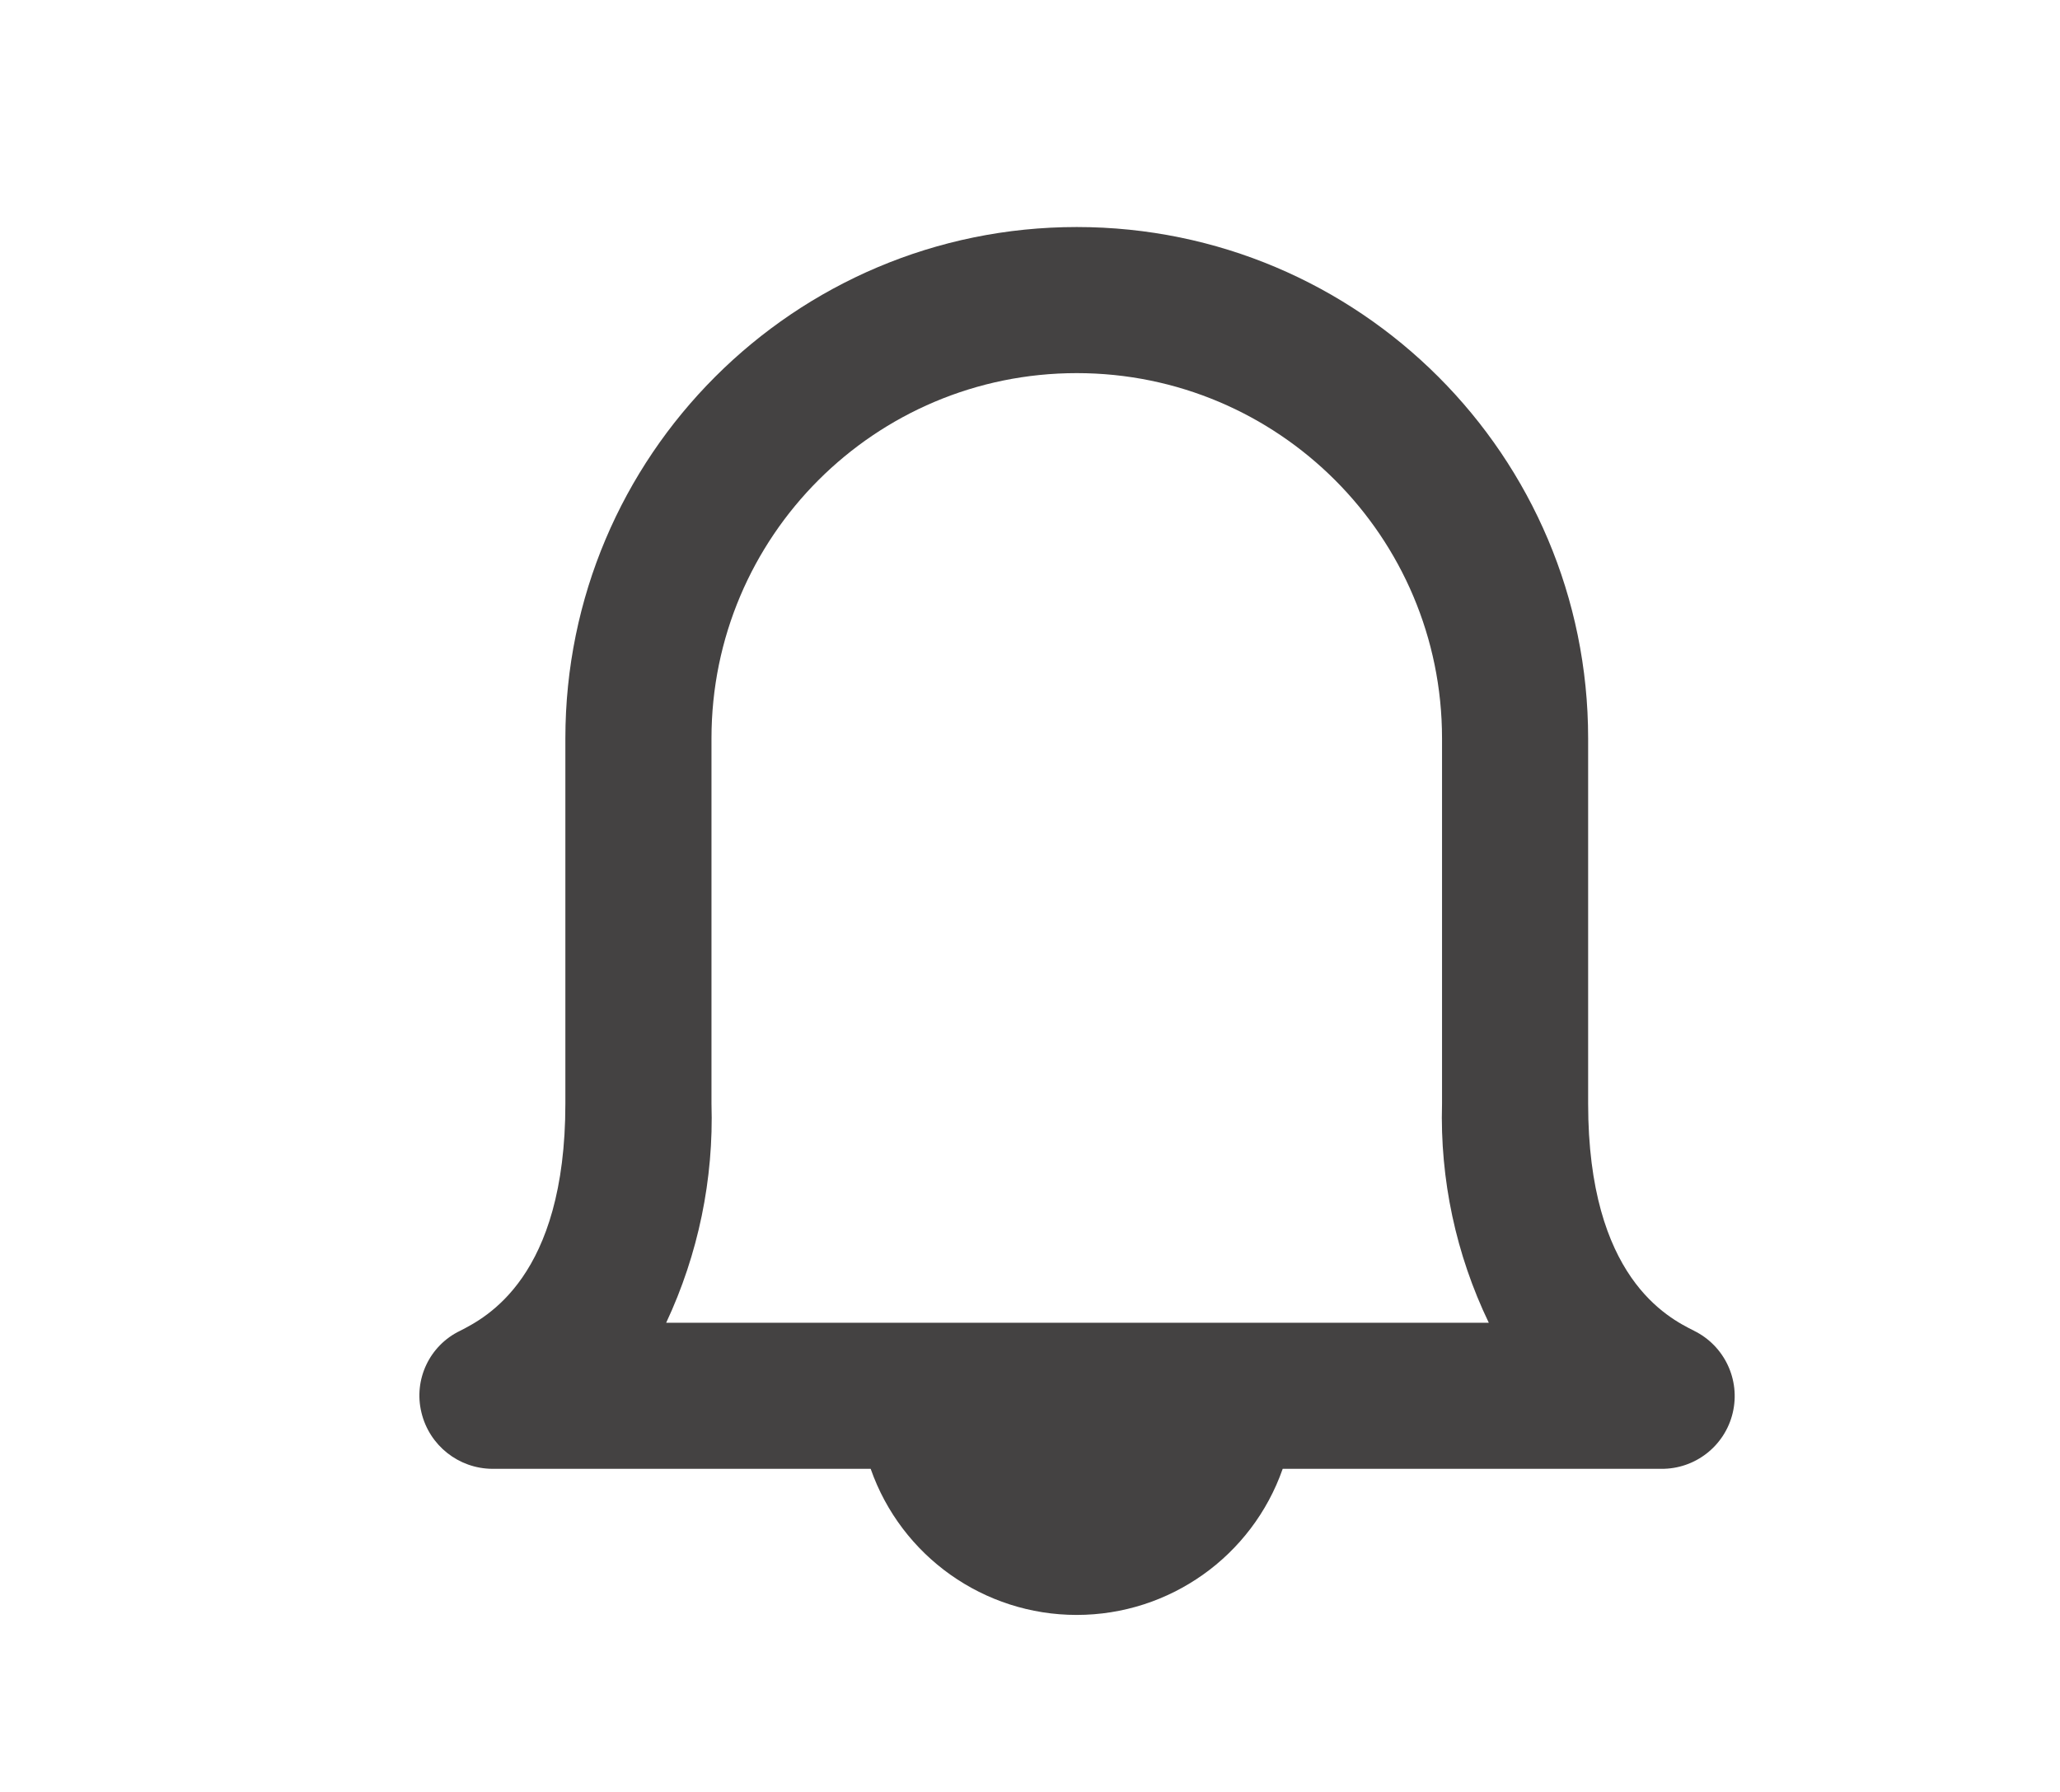
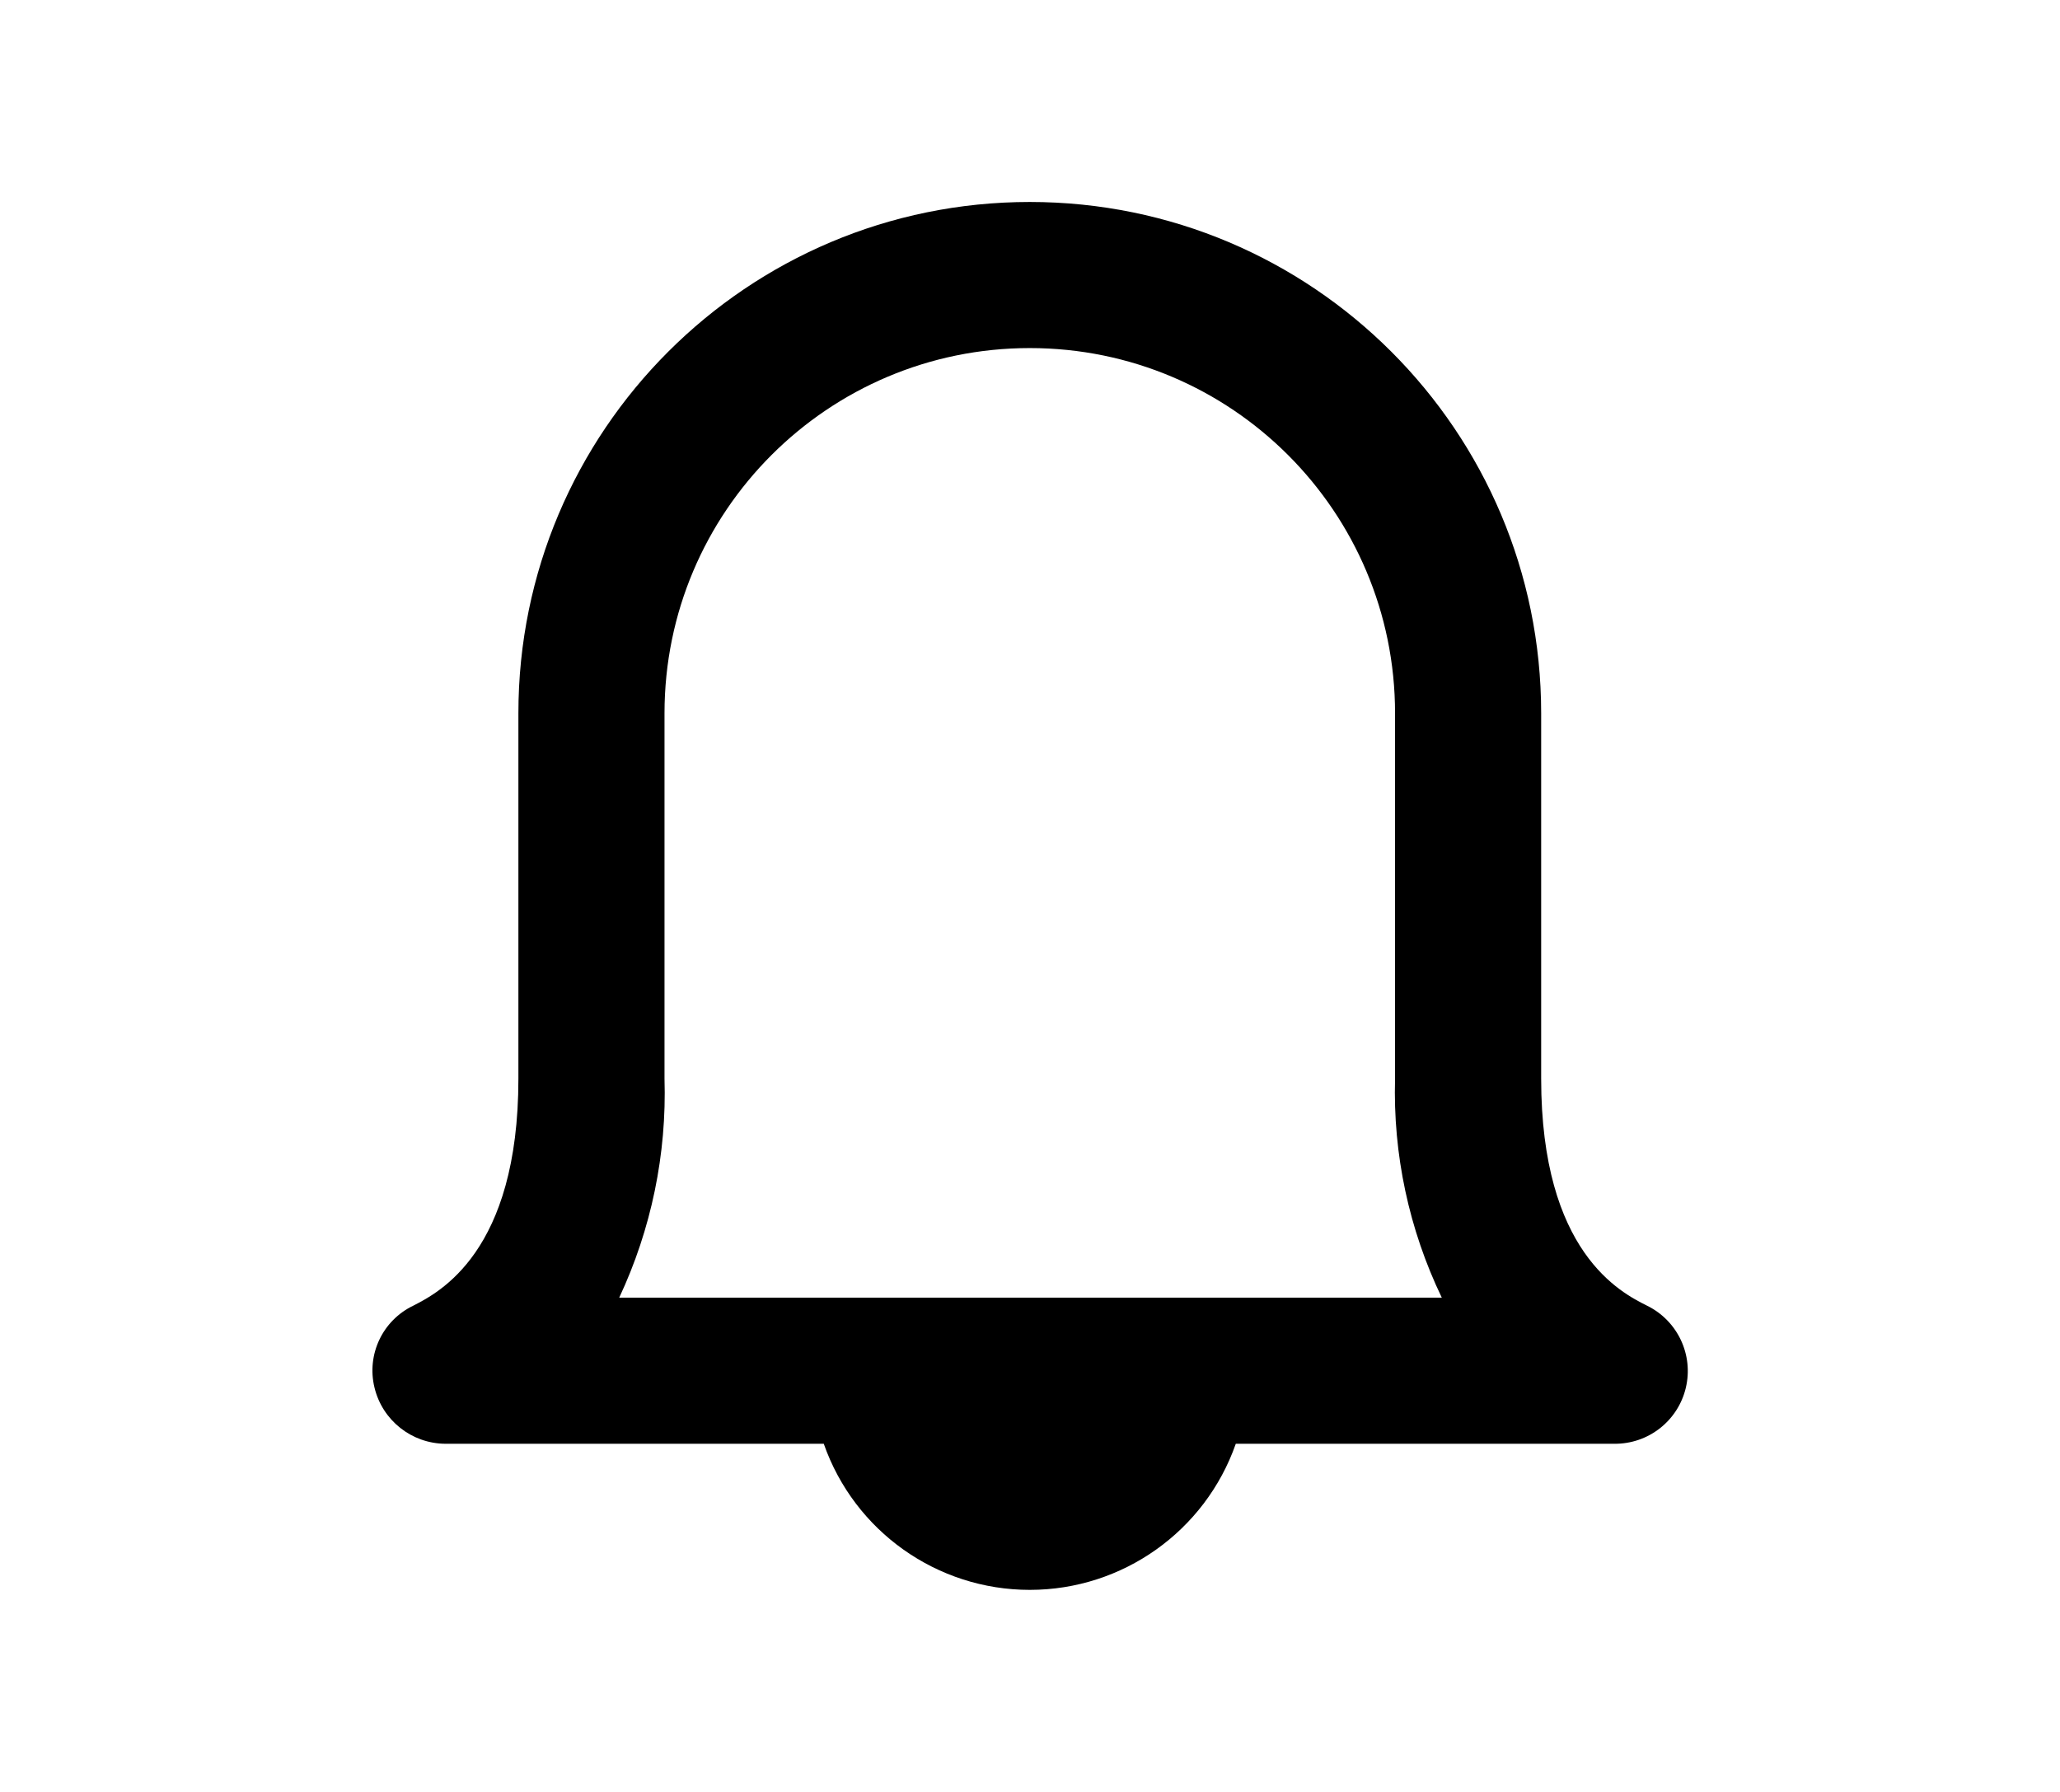
<svg xmlns="http://www.w3.org/2000/svg" id="Capa_1" data-name="Capa 1" viewBox="0 0 28.198 24.53">
-   <defs>
-     <style>.cls-1{fill:#444242;}</style>
-   </defs>
-   <path class="cls-1" d="M23.189,18.218c-.36-.18-1.45-.73-1.45-3.11v-5a7,7,0,0,0-14,0v5c0,2.38-1.09,2.93-1.44,3.11a.983.983,0,0,0-.53,1.12,1.004,1.004,0,0,0,.97.77H11.918a2.988,2.988,0,0,0,5.64,0h5.18a.996.996,0,0,0,.45-1.89Zm-14.07-.11a6.597,6.597,0,0,0,.62-3v-5a5,5,0,0,1,10,0v5a6.493,6.493,0,0,0,.64,3Z" />
+   <defs> </defs>
+   <path class="cls-1" d="M22.546,17.875c-.36-.18-1.45-.73-1.45-3.11v-5a7,7,0,0,0-14,0v5c0,2.38-1.09,2.93-1.44,3.11a.984.984,0,0,0-.53,1.12,1.004,1.004,0,0,0,.97.77h5.18a2.988,2.988,0,0,0,5.64,0h5.18a.996.996,0,0,0,.45-1.89ZM8.476,17.765a6.597,6.597,0,0,0,.62-3v-5a5,5,0,0,1,10,0v5a6.493,6.493,0,0,0,.64,3Z" />
</svg>
